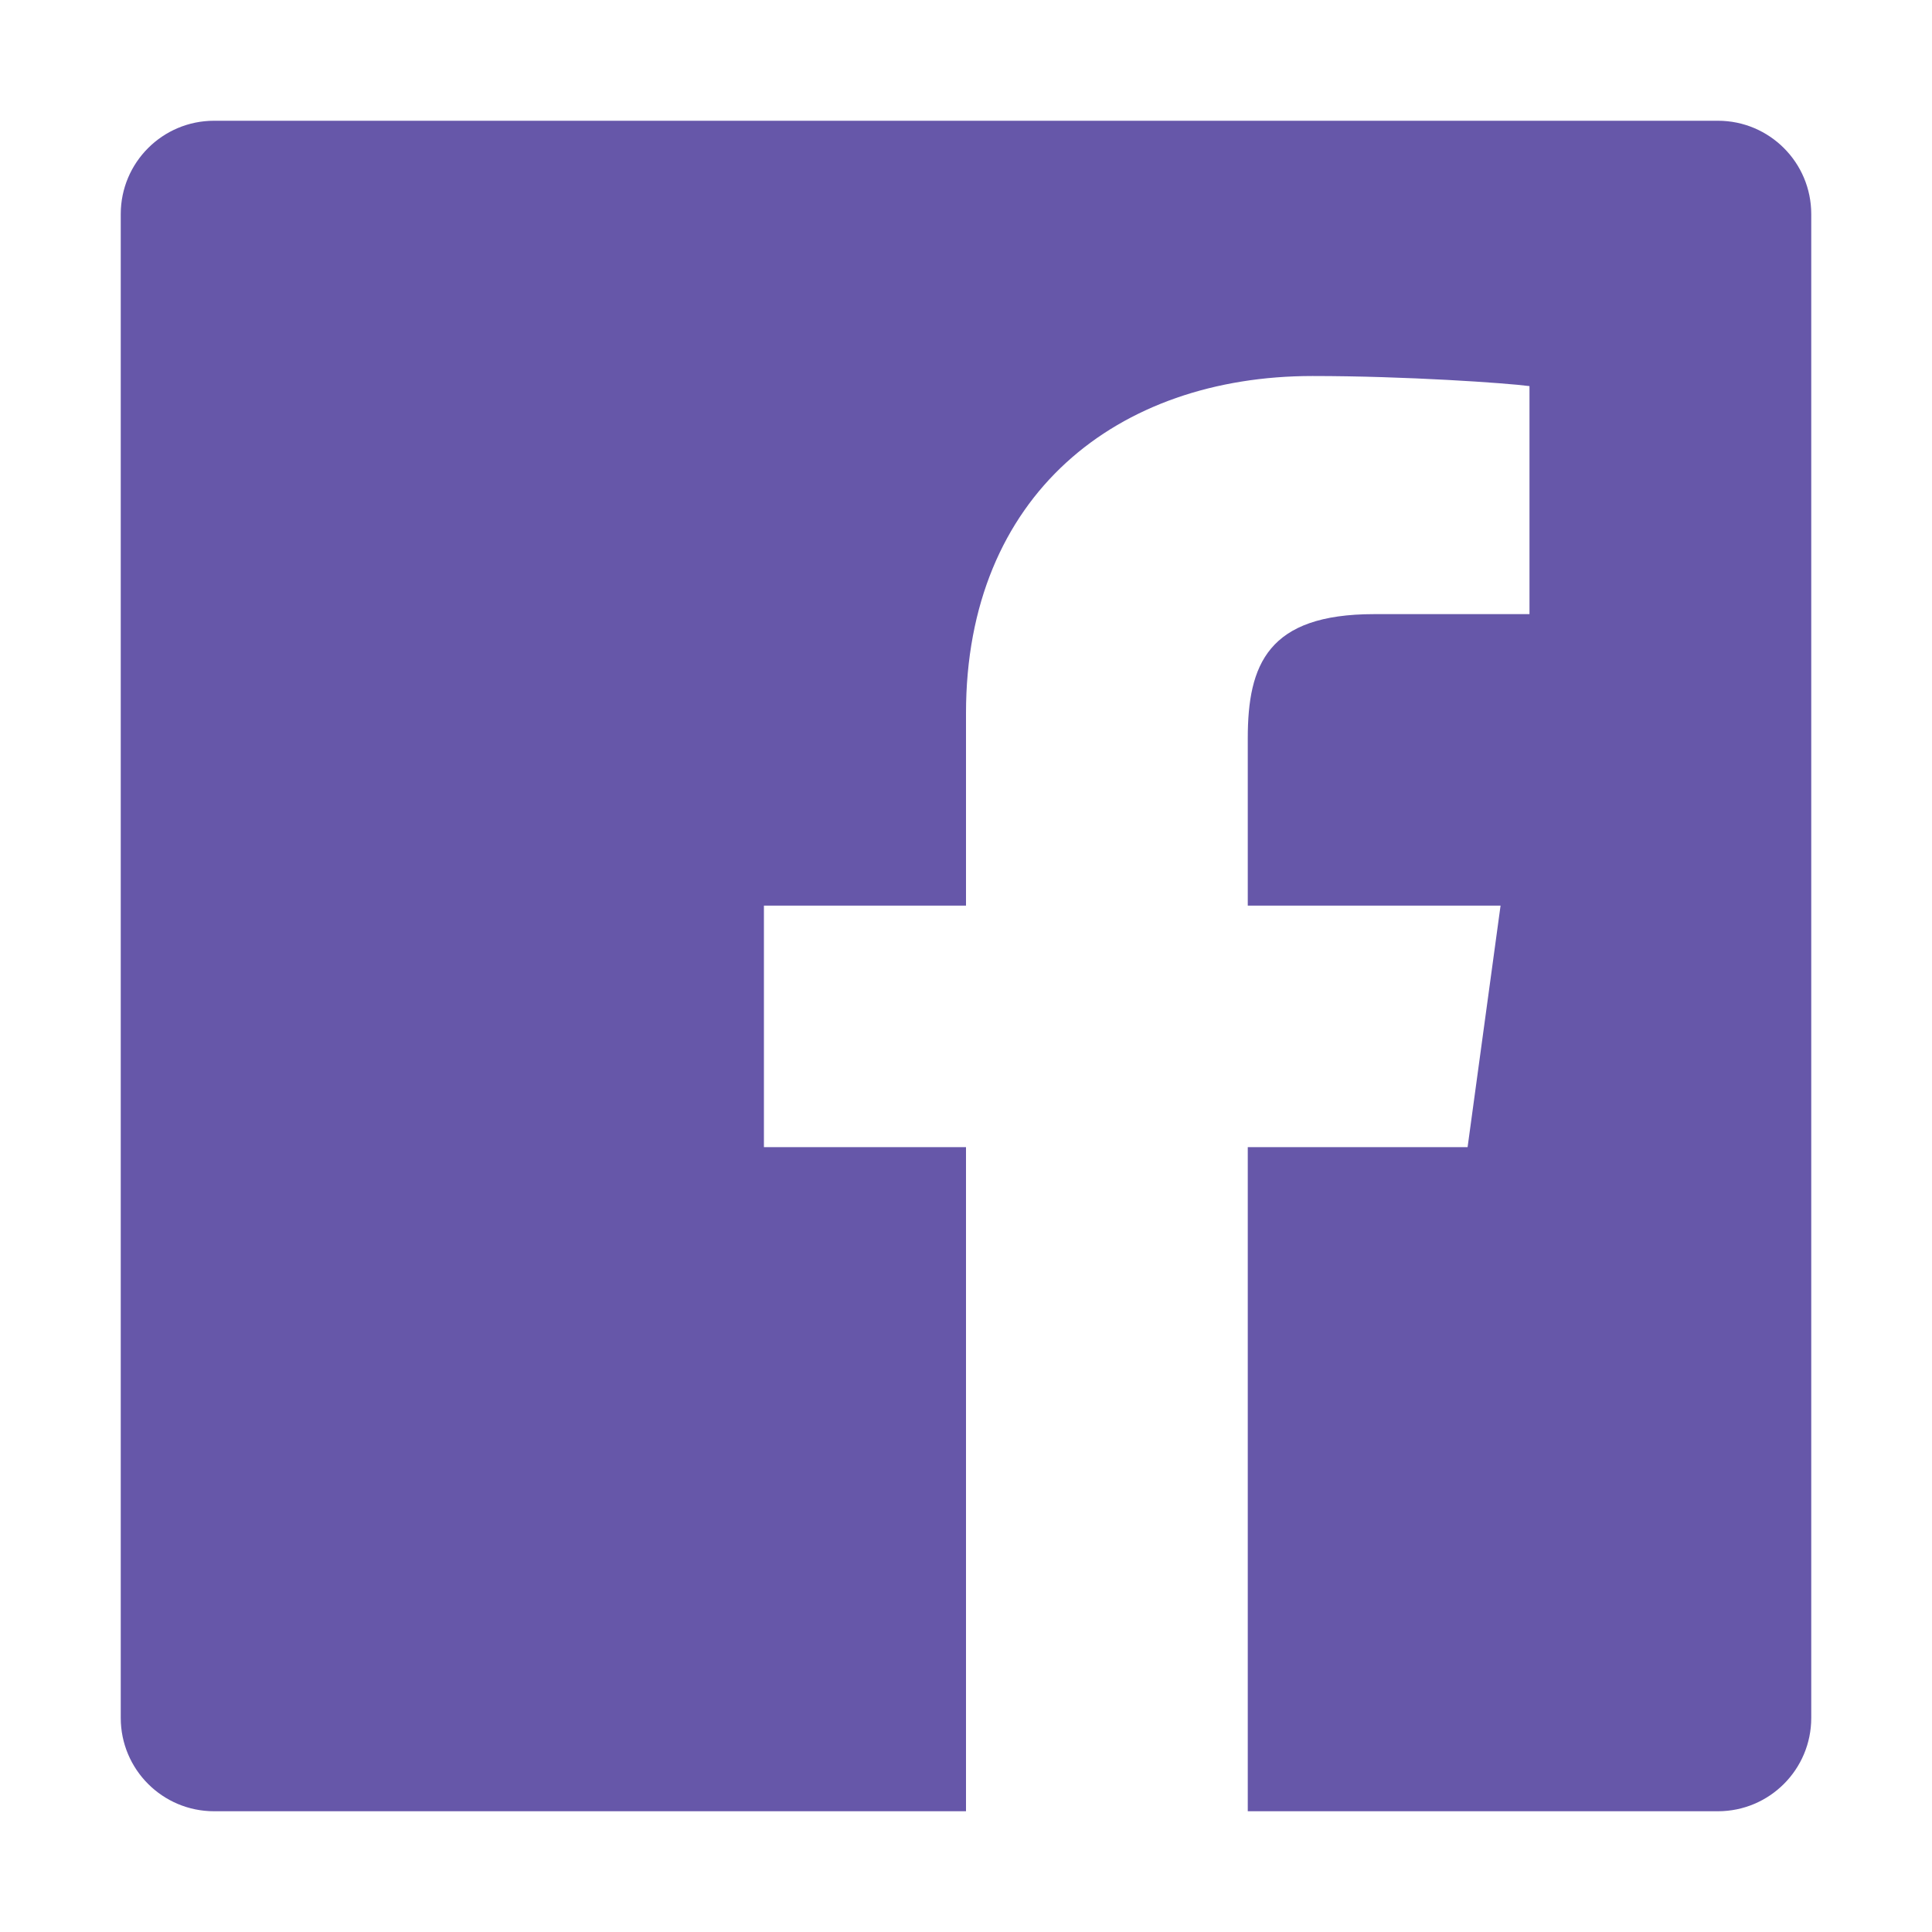
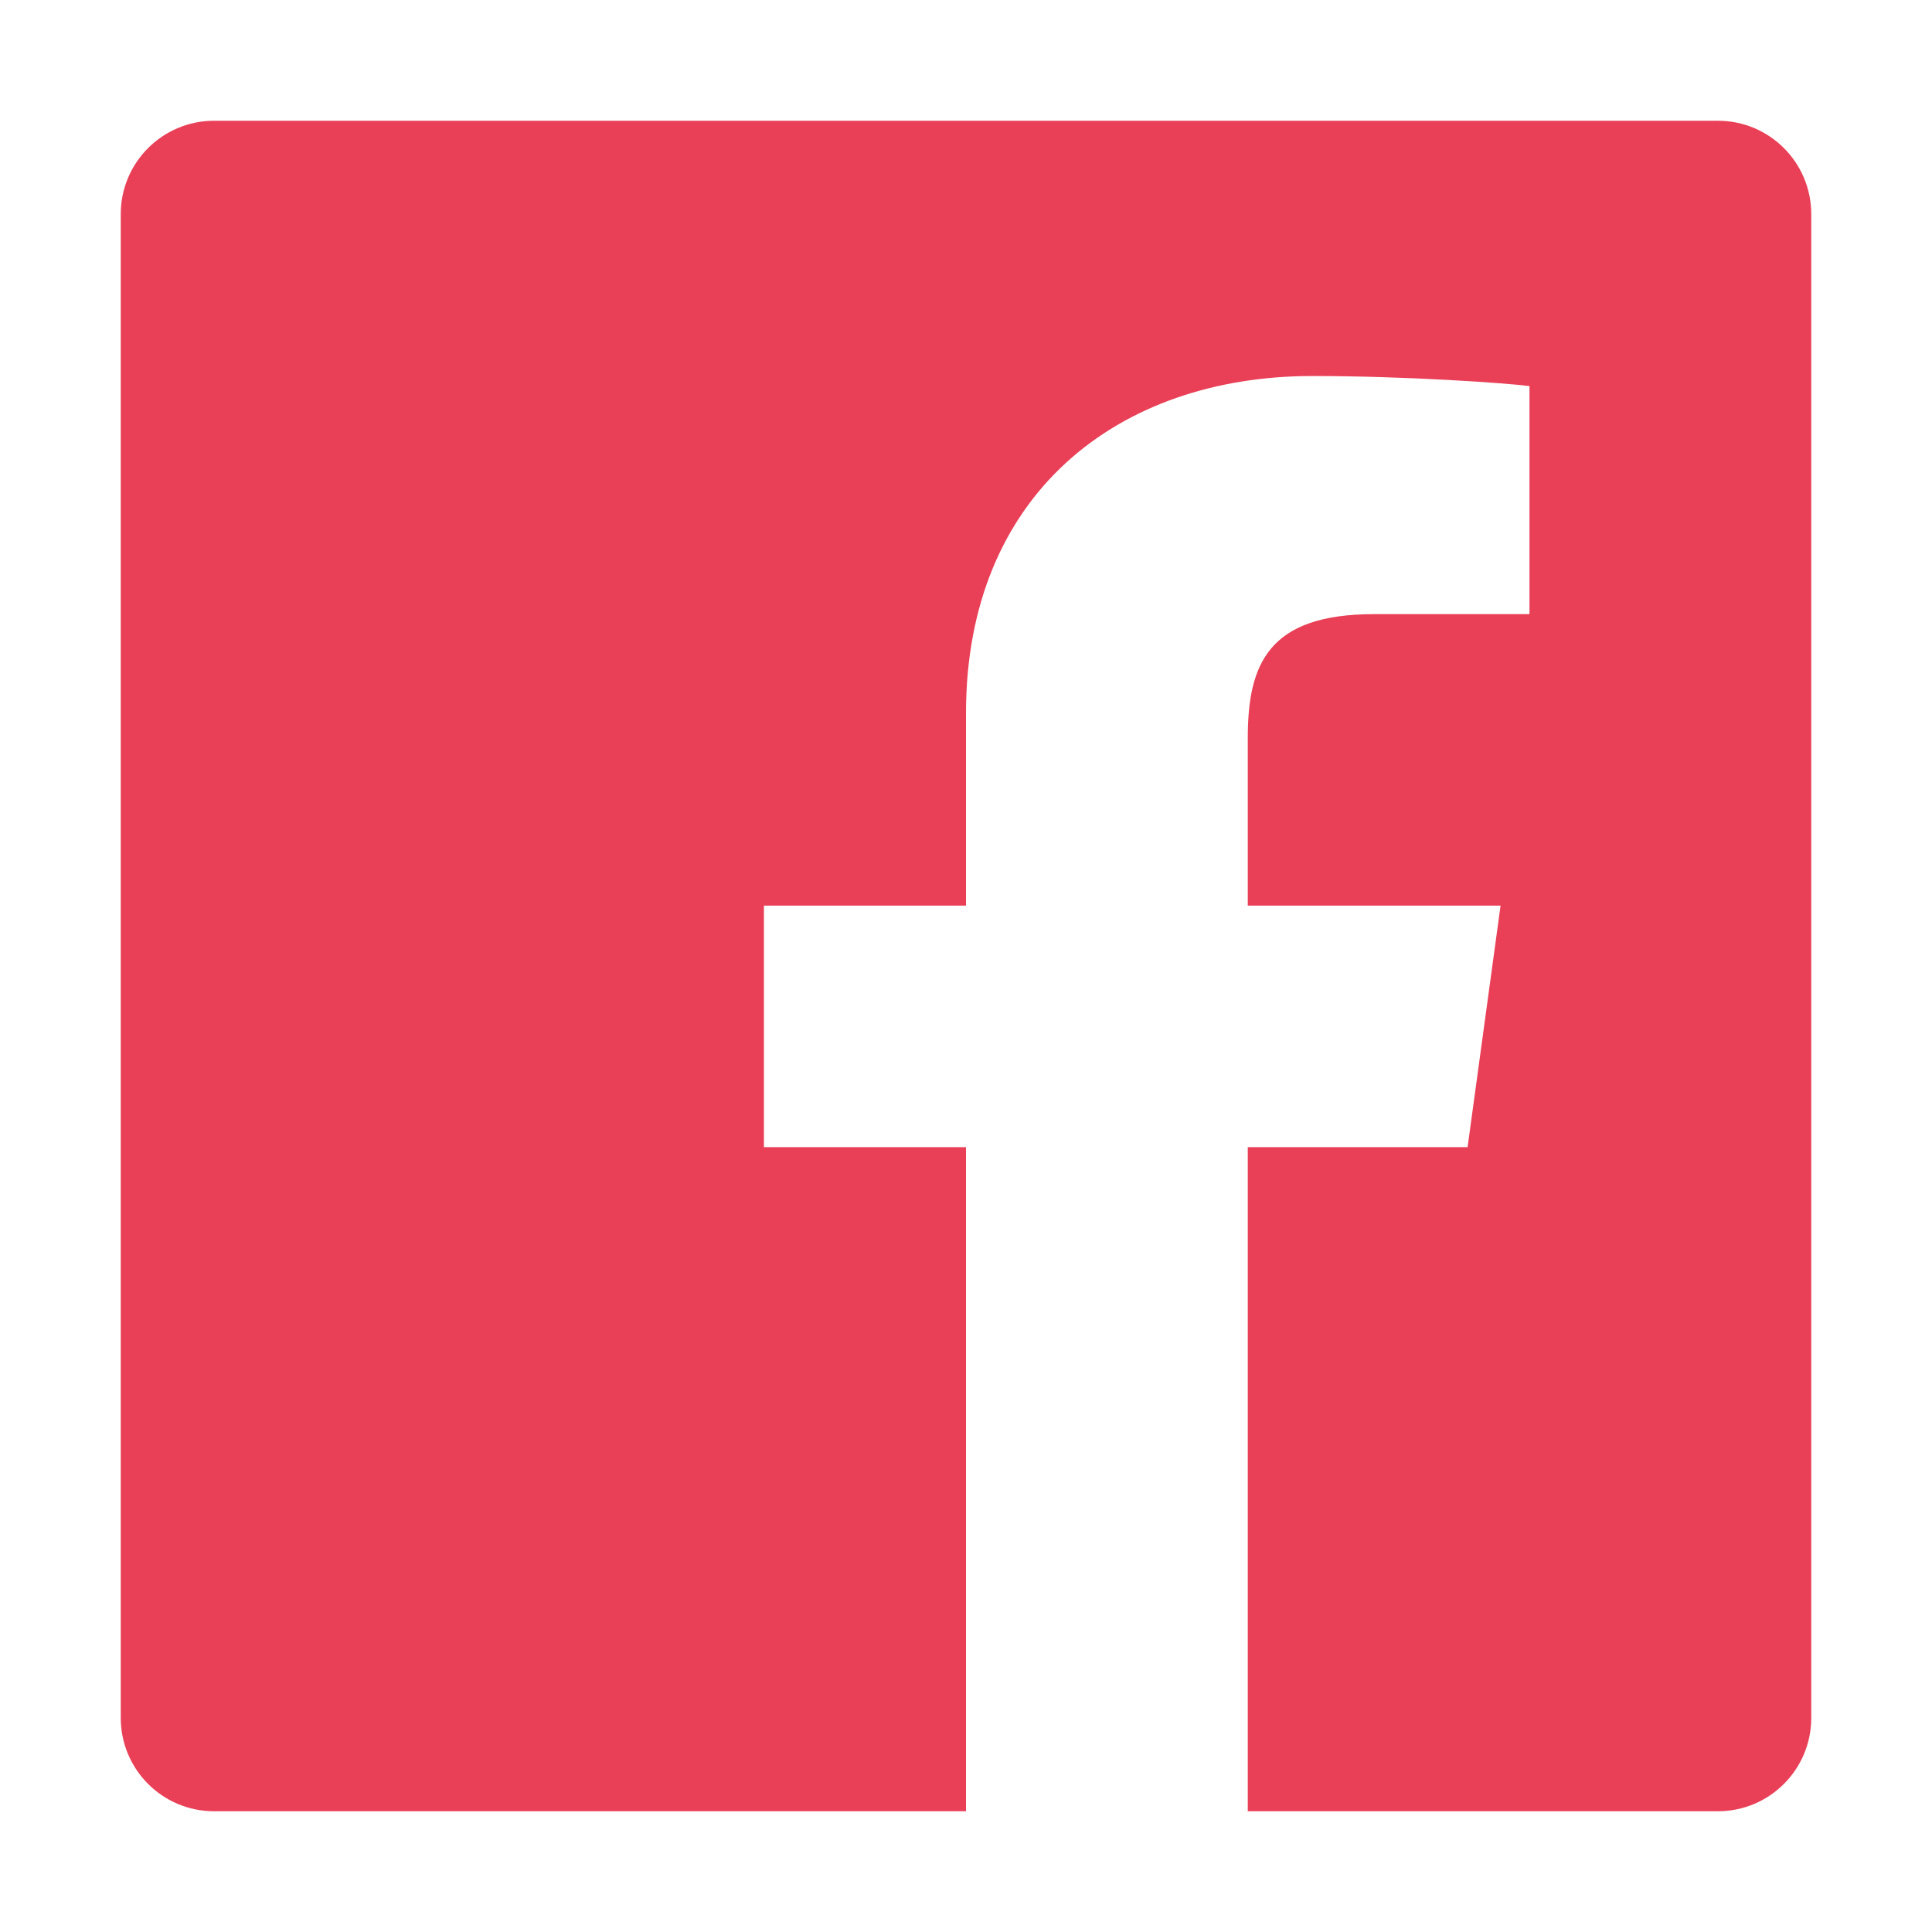
<svg xmlns="http://www.w3.org/2000/svg" width="32" height="32" viewBox="0 0 32 32" fill="none">
-   <path fill-rule="evenodd" clip-rule="evenodd" d="M28.454 2H3.546C2.692 2 2 2.692 2 3.546V28.454C2 29.308 2.692 30 3.546 30H16V19H12.653V15H16V11.812C16 8.196 18.508 6.228 21.739 6.228C23.284 6.228 24.947 6.344 25.333 6.395V10.172H22.759C21.002 10.172 20.667 11.003 20.667 12.228V15H24.854L24.308 19H20.667V30H28.454C29.308 30 30 29.308 30 28.454V3.546C30 2.692 29.308 2 28.454 2Z" fill="#6657a9" />
+   <path fill-rule="evenodd" clip-rule="evenodd" d="M28.454 2H3.546C2.692 2 2 2.692 2 3.546V28.454C2 29.308 2.692 30 3.546 30H16V19H12.653V15H16V11.812C16 8.196 18.508 6.228 21.739 6.228C23.284 6.228 24.947 6.344 25.333 6.395V10.172H22.759C21.002 10.172 20.667 11.003 20.667 12.228V15H24.854L24.308 19H20.667V30H28.454C29.308 30 30 29.308 30 28.454V3.546C30 2.692 29.308 2 28.454 2Z" fill="#E94057" />
</svg>
